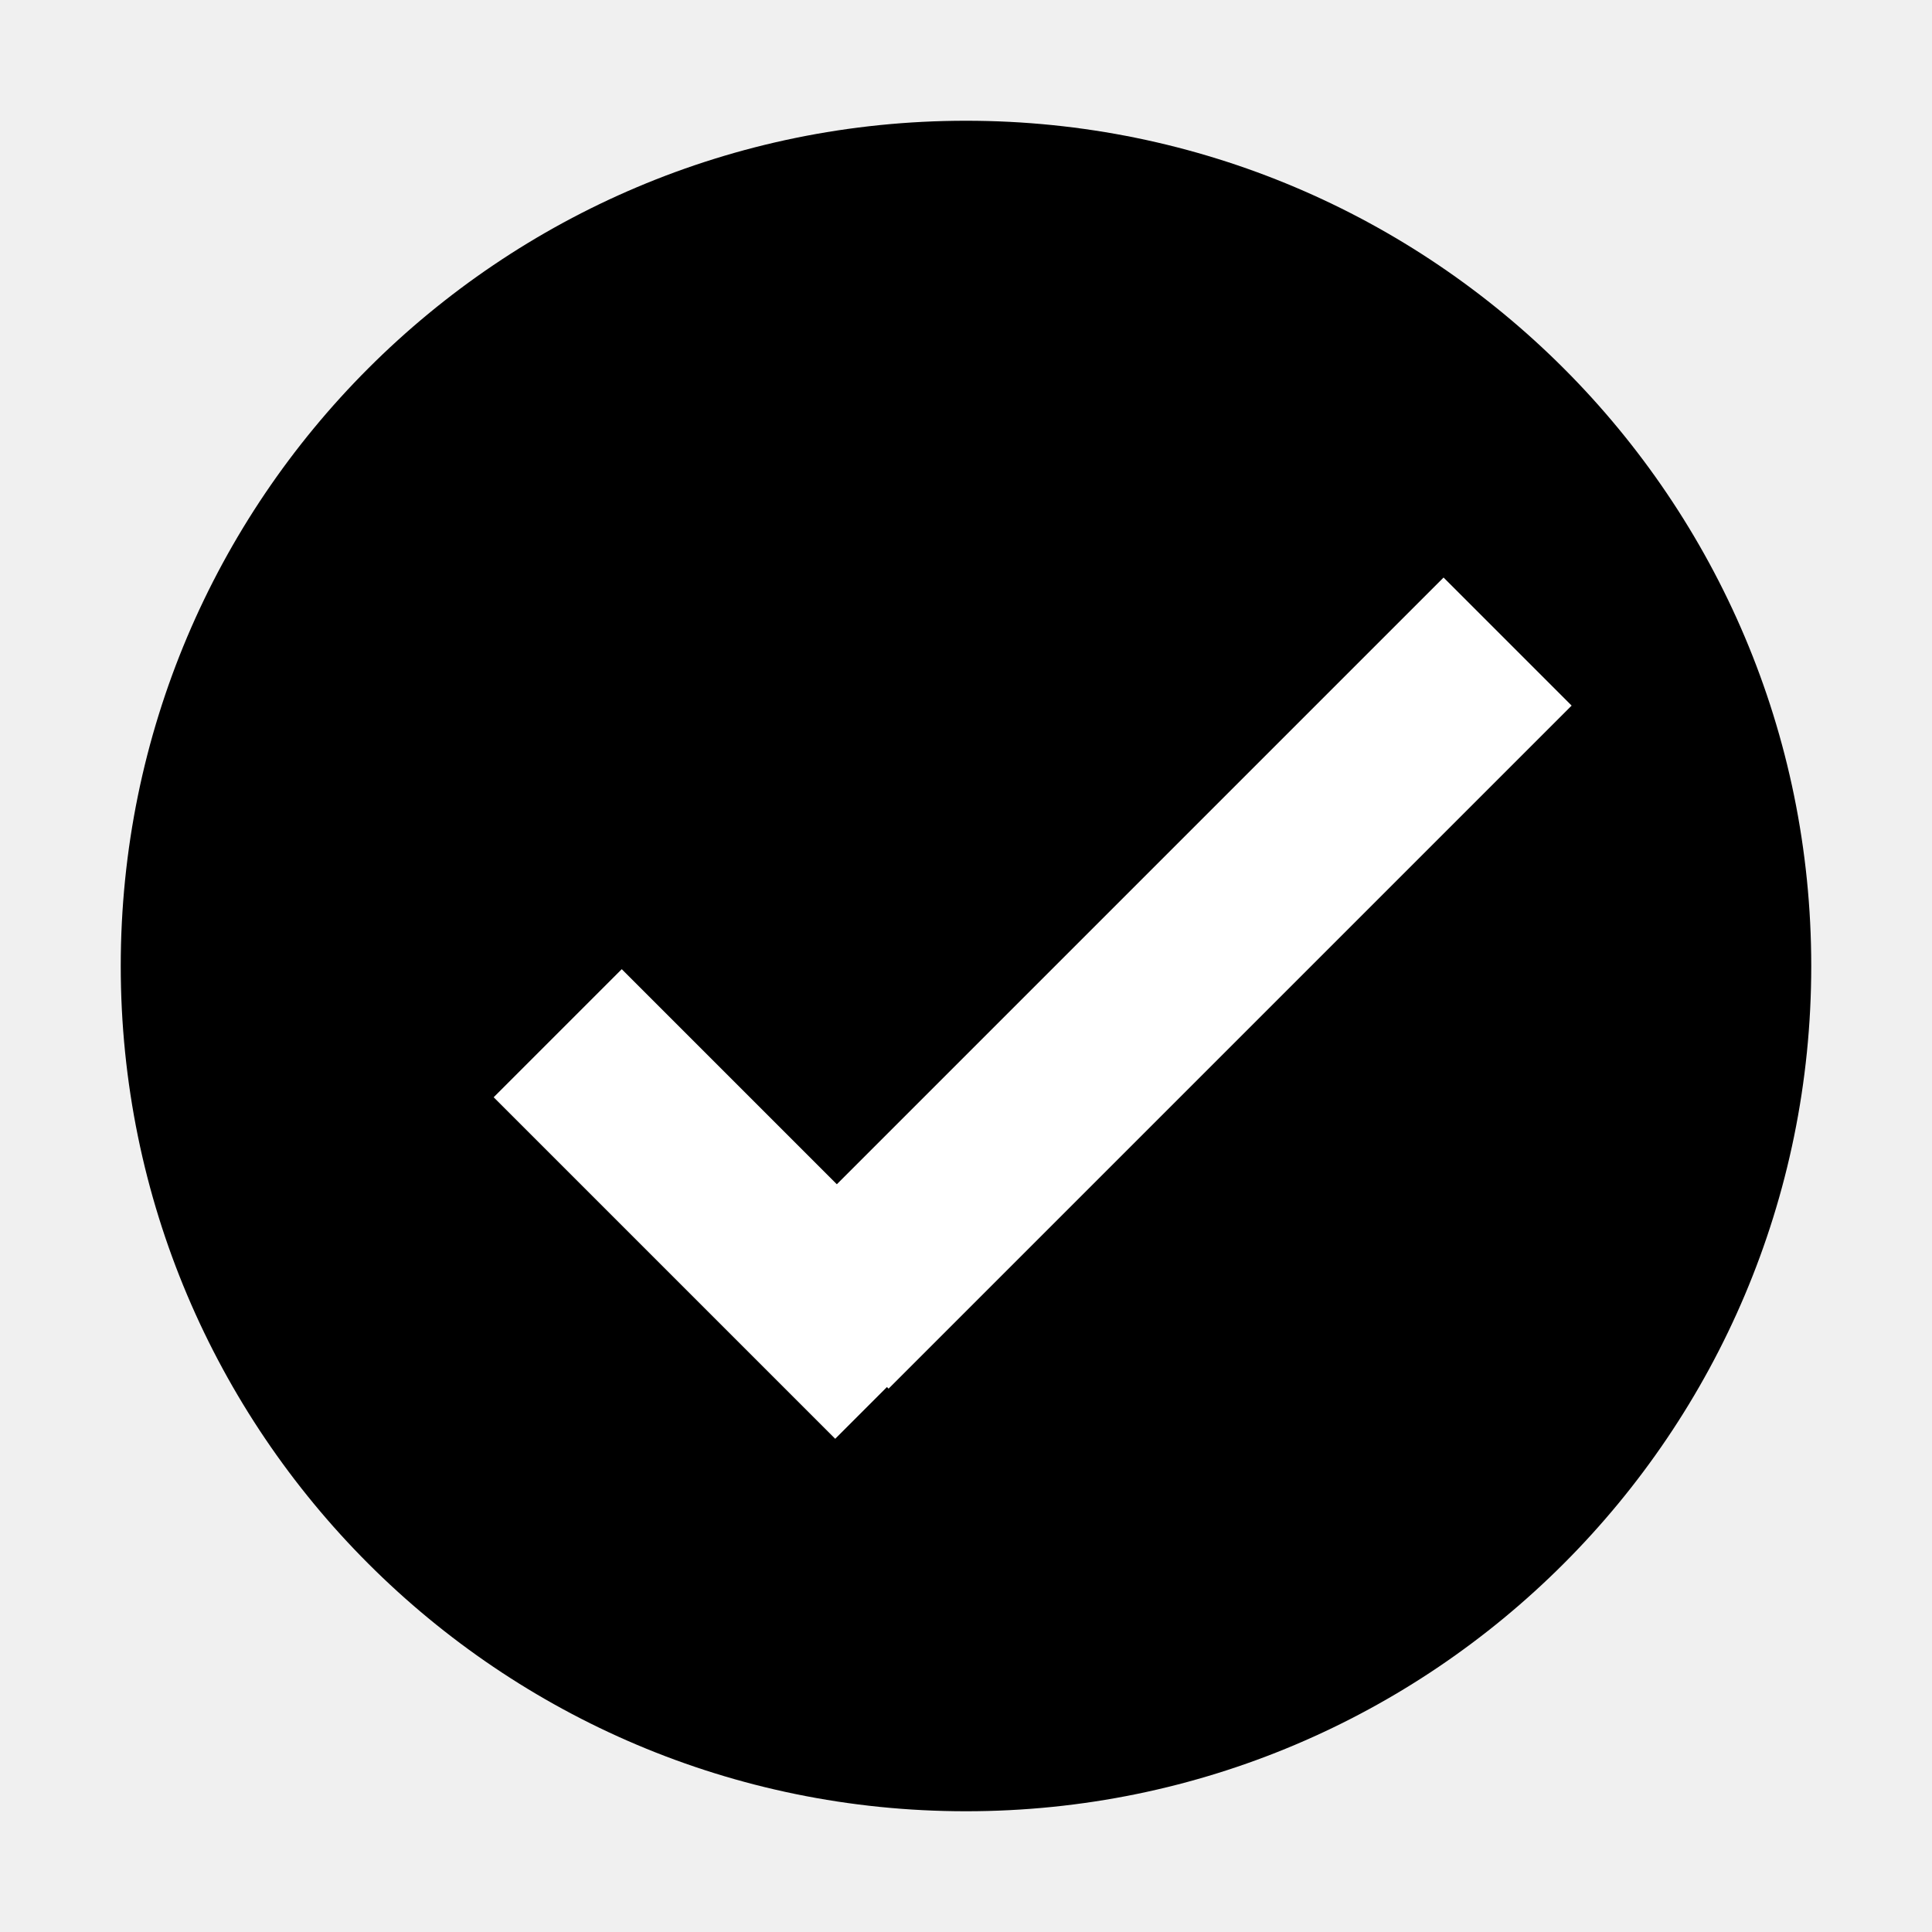
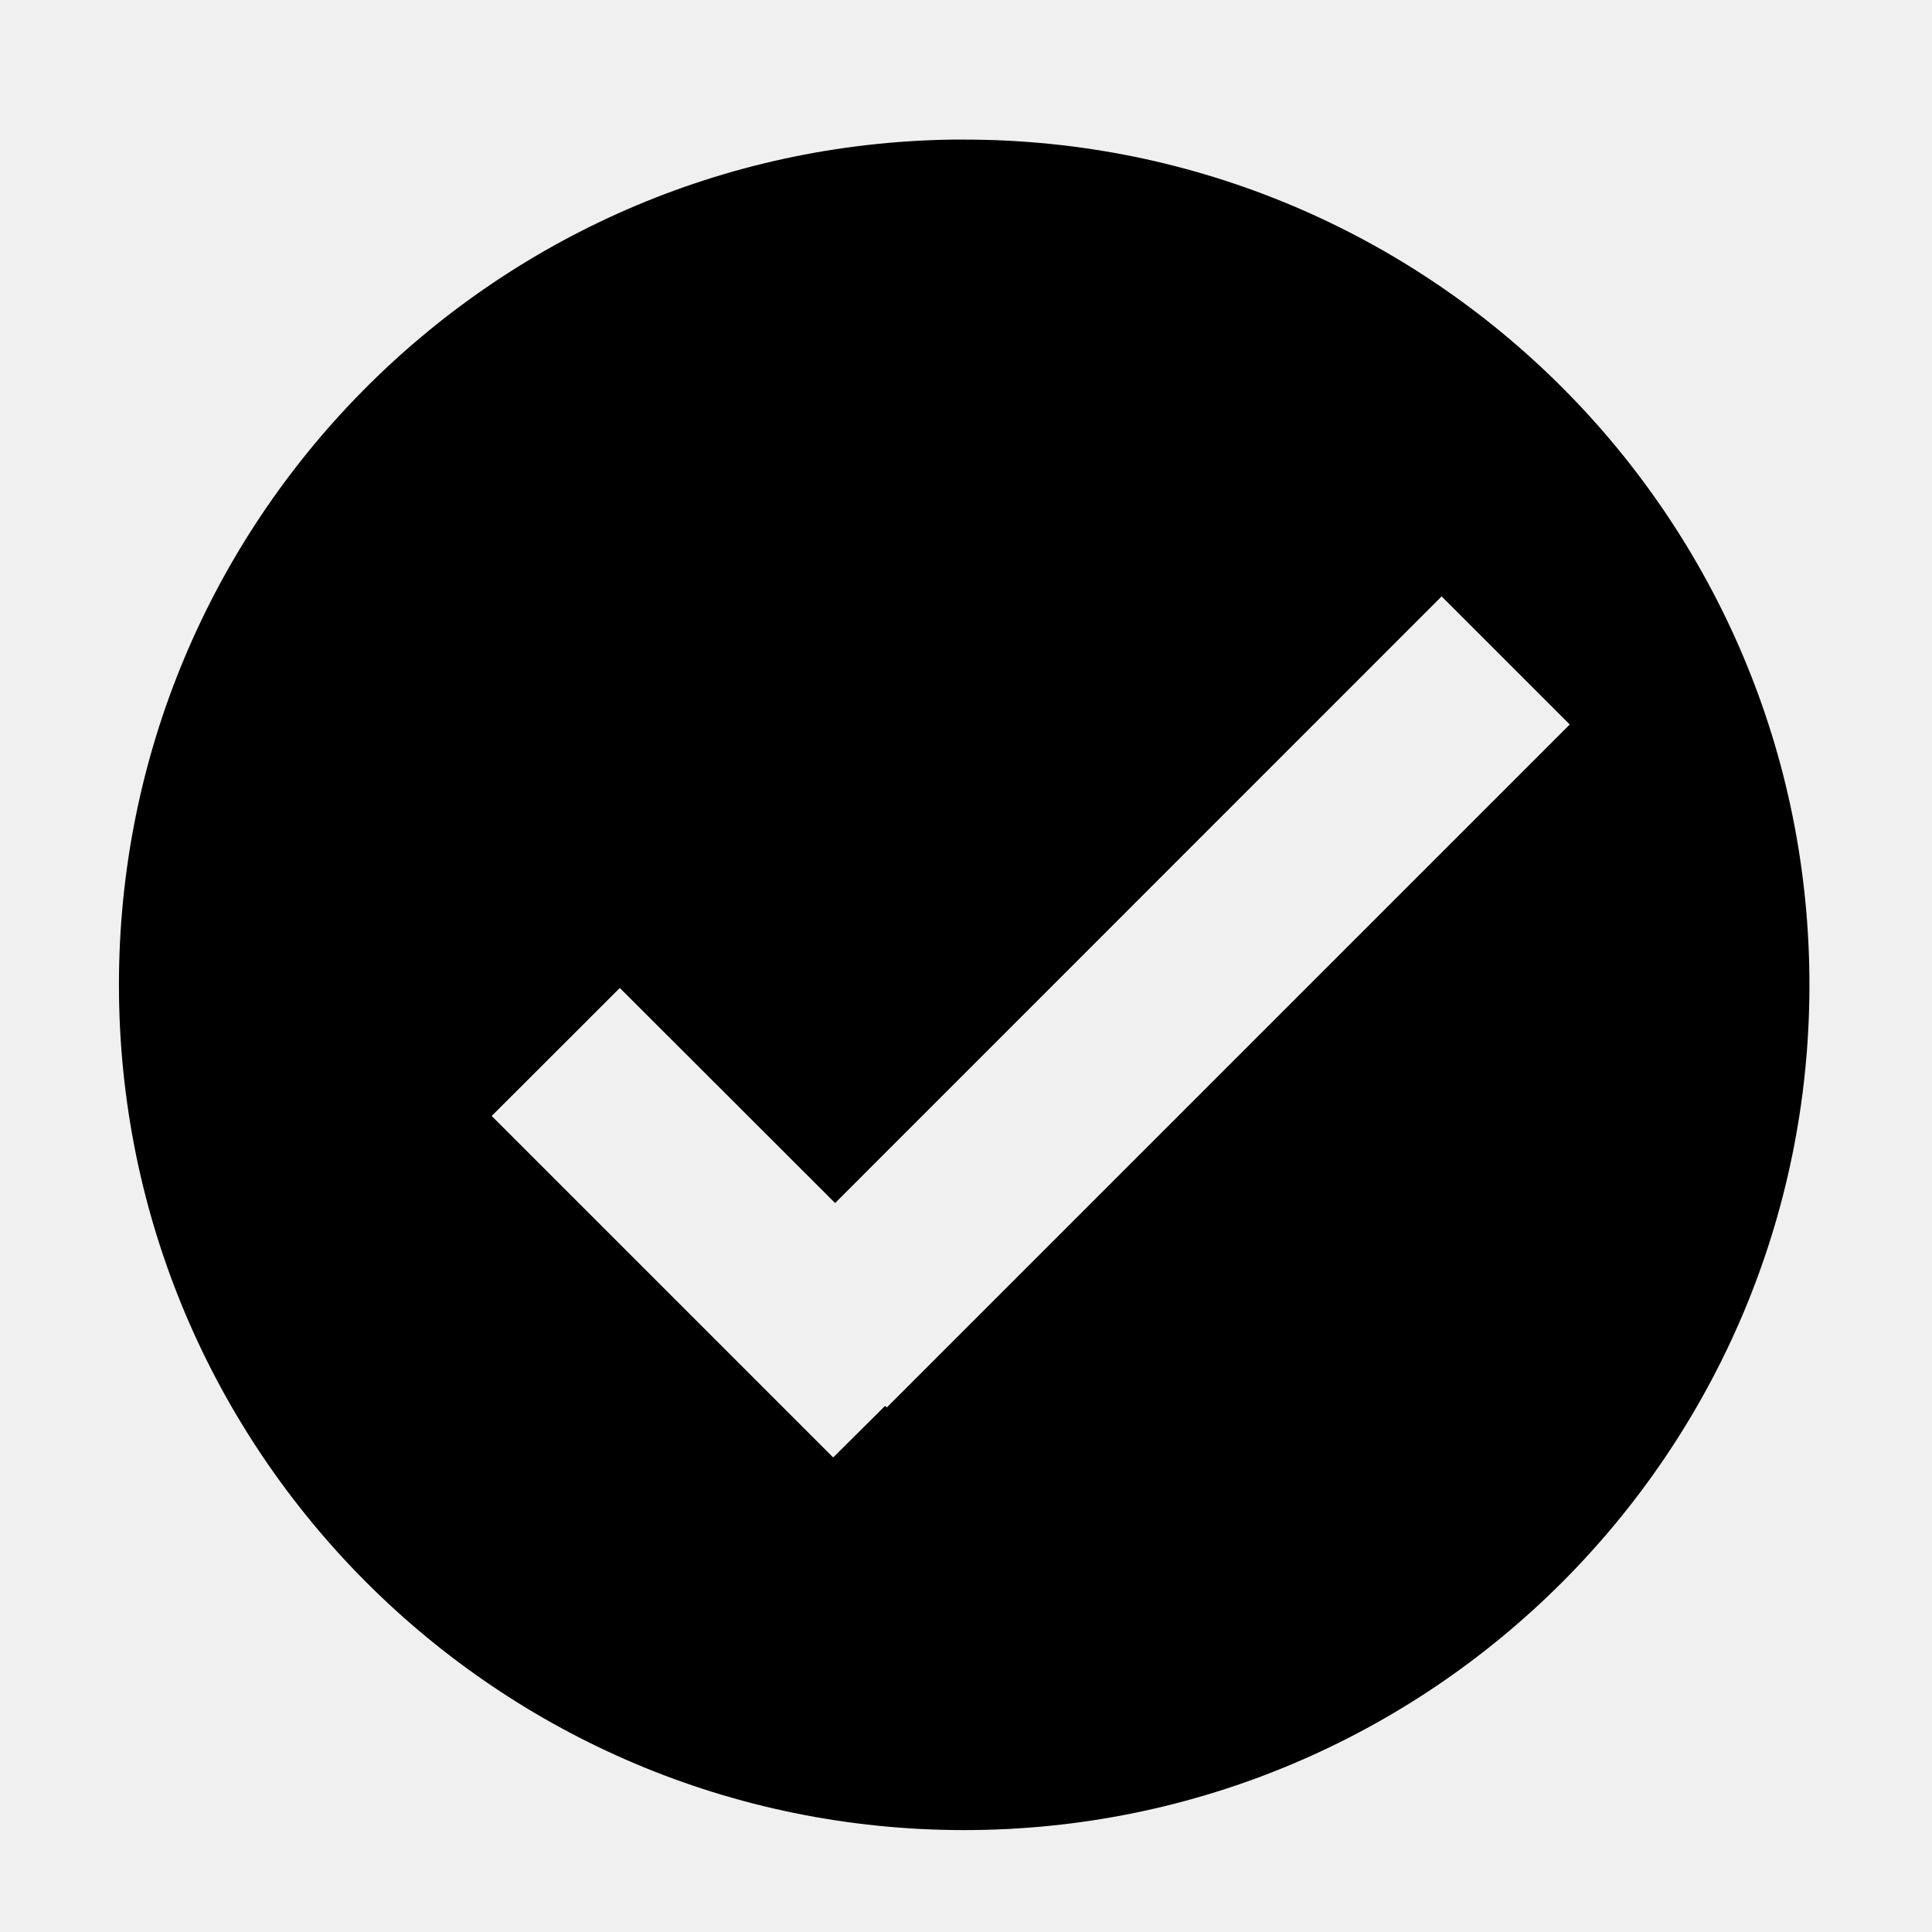
<svg xmlns="http://www.w3.org/2000/svg" width="16.0px" height="16.0px" viewBox="0 0 16.0 16.0" version="1.1" id="SVGRoot">
  <defs id="defs1233" />
  <g id="layer1">
-     <circle style="fill:#000000;fill-opacity:1;stroke:none;stroke-width:15.001;stroke-linecap:butt;stroke-linejoin:round;stroke-miterlimit:4;stroke-dasharray:none;stroke-dashoffset:0;stroke-opacity:1;paint-order:normal" id="path1818" cy="8" cx="8" r="7" />
-     <g id="g1880" transform="translate(-0.1436777,-0.8528251)">
-       <rect style="fill:#ffffff;fill-opacity:1;stroke:none;stroke-width:15.001;stroke-linecap:butt;stroke-linejoin:round;stroke-miterlimit:4;stroke-dasharray:none;stroke-dashoffset:0;stroke-opacity:1;paint-order:normal" id="rect1838" width="8" height="1.5" x="-3.43" y="12.54" transform="rotate(-45)" />
-       <rect style="fill:#ffffff;fill-opacity:1;stroke:none;stroke-width:15.001;stroke-linecap:butt;stroke-linejoin:round;stroke-miterlimit:4;stroke-dasharray:none;stroke-dashoffset:0;stroke-opacity:1;paint-order:normal" id="rect1838-3" width="4" height="1.5" x="-14.021" y="-4.036" transform="rotate(-135)" />
-     </g>
+     <path id="path1818" style="fill:#000000;fill-opacity:1;stroke:none;stroke-width:15.001;stroke-linecap:butt;stroke-linejoin:round;stroke-miterlimit:4;stroke-dasharray:none;stroke-dashoffset:0;stroke-opacity:1;paint-order:normal" d="m 7.891,1.156 a 7,7 0 0 0 -6.906,7 7,7 0 0 0 7,7 7,7 0 0 0 7,-7 7,7 0 0 0 -7,-7 7,7 0 0 0 -0.094,0 z M 11.939,4.939 13,6 7.344,11.656 7.33,11.643 6.9,12.07 4.072,9.242 5.133,8.182 6.916,9.963 Z" />
  </g>
</svg>
